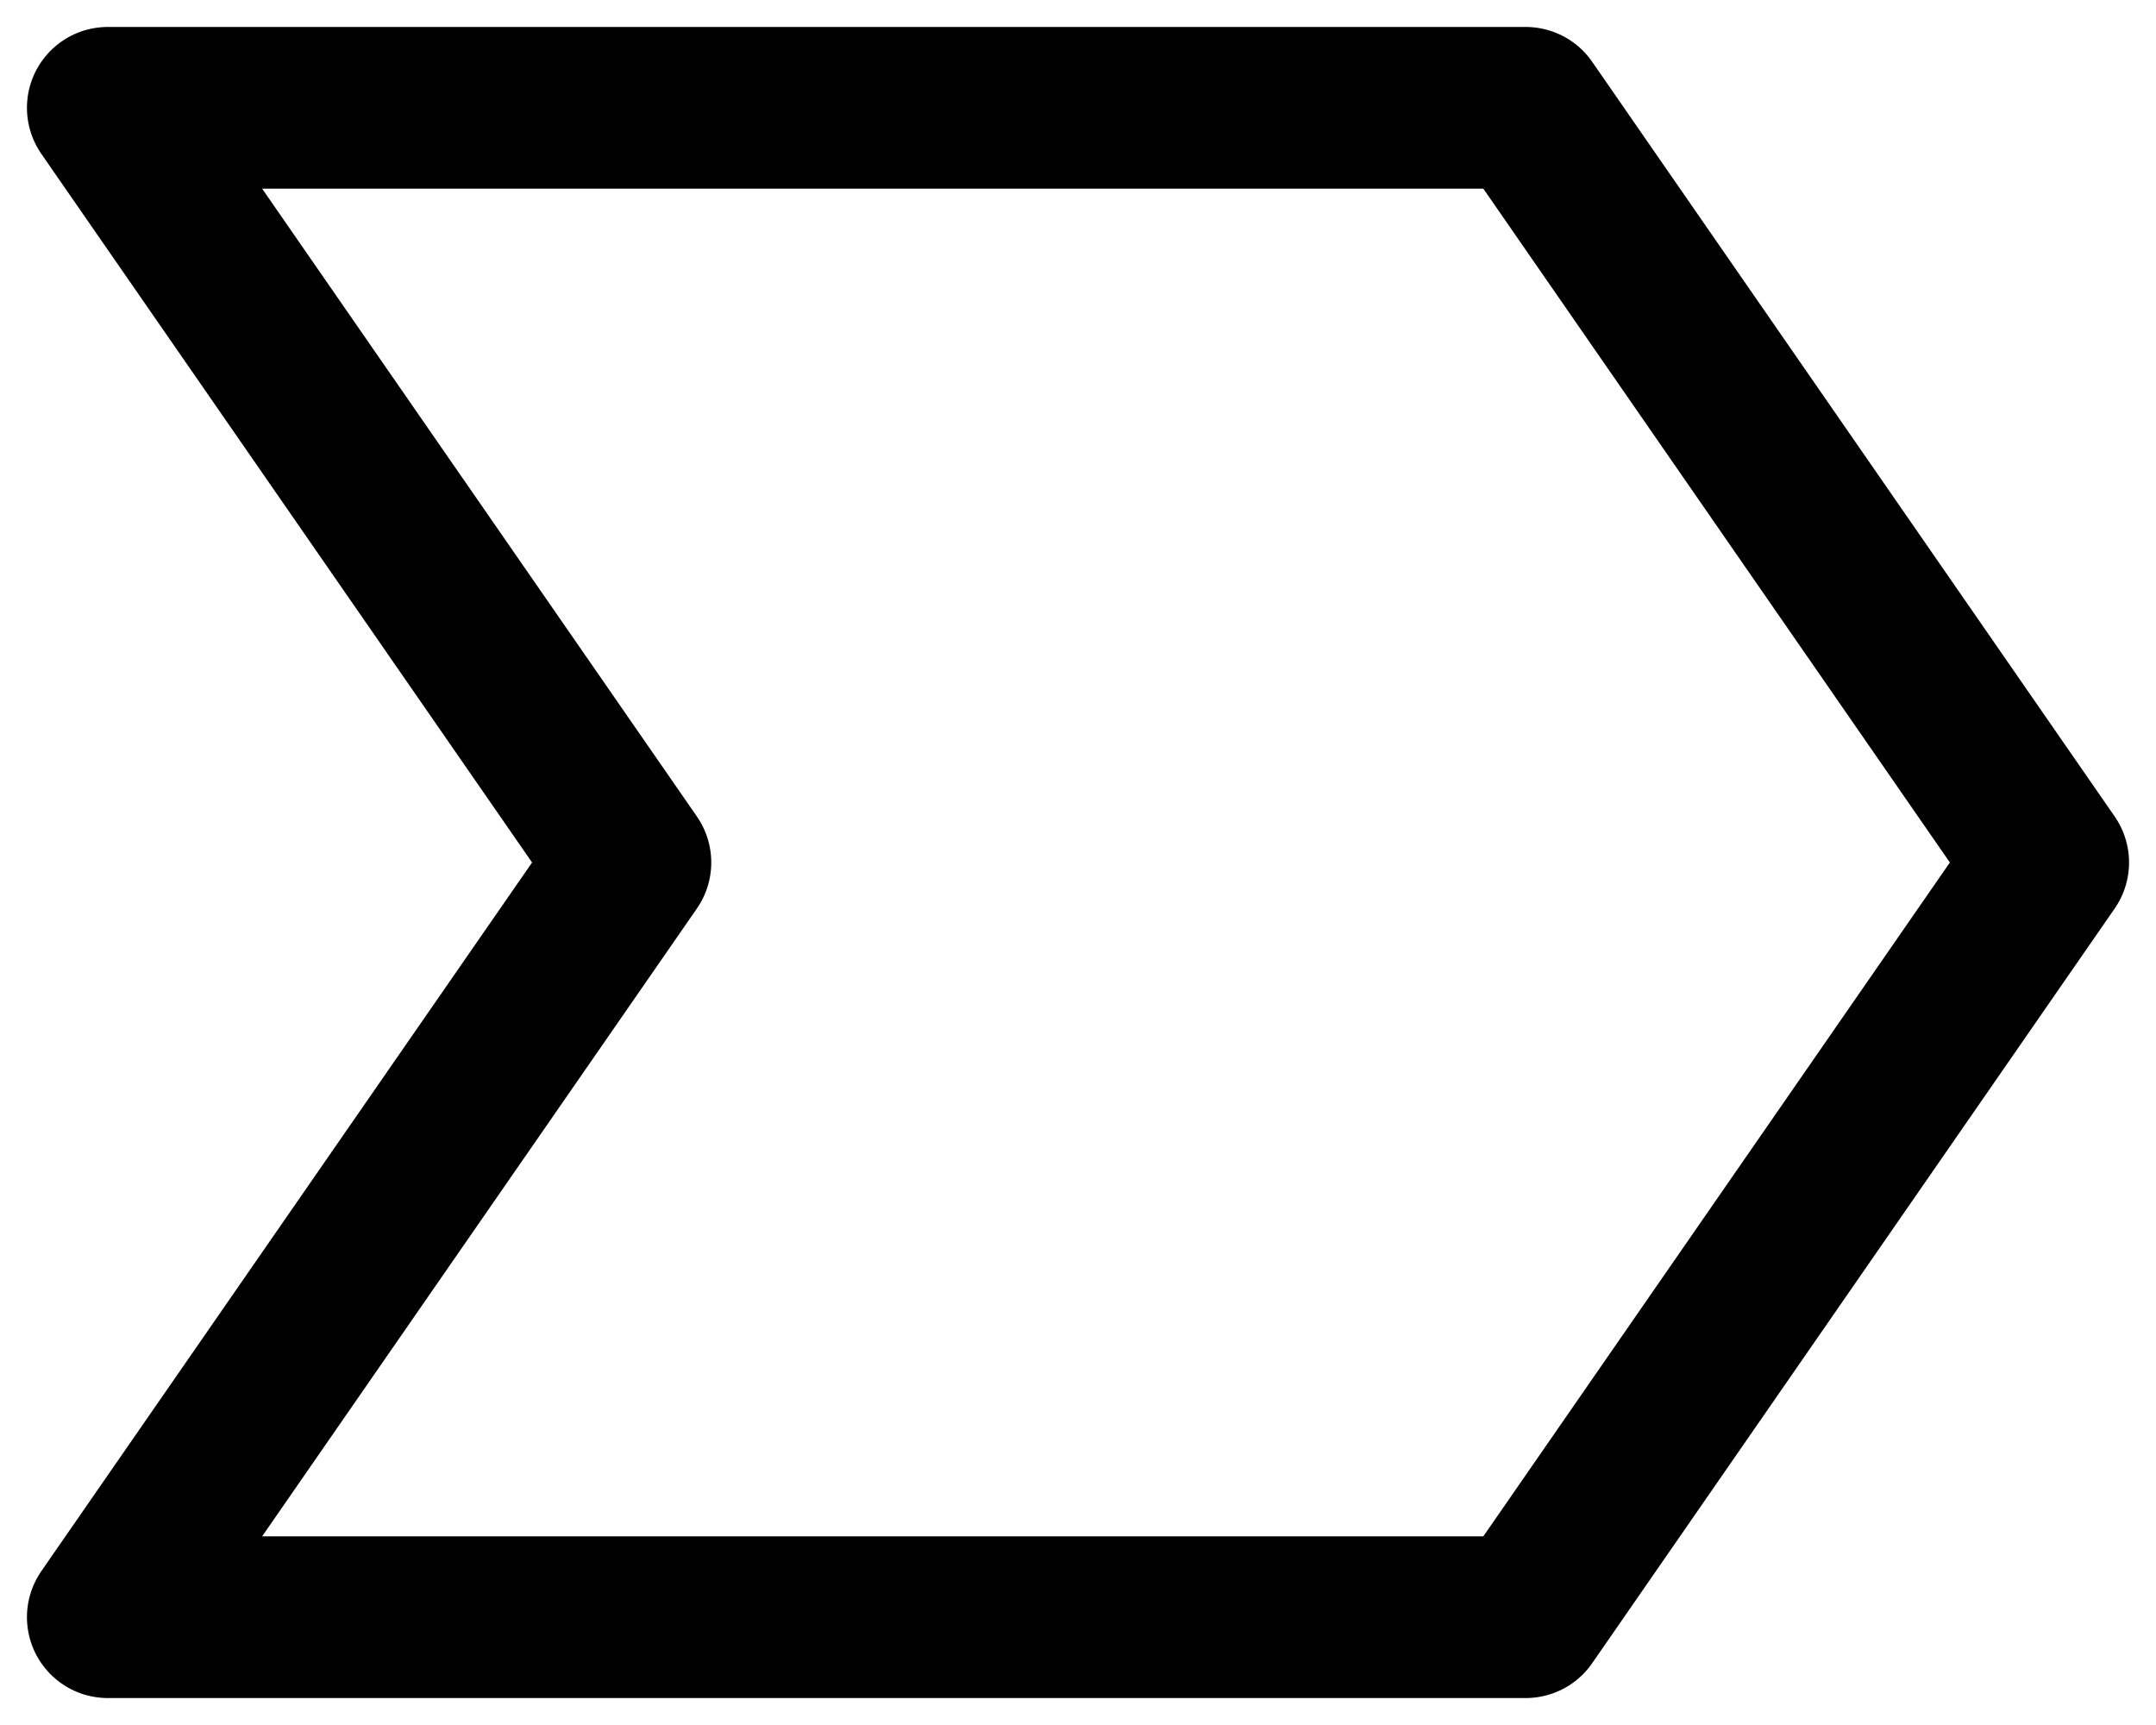
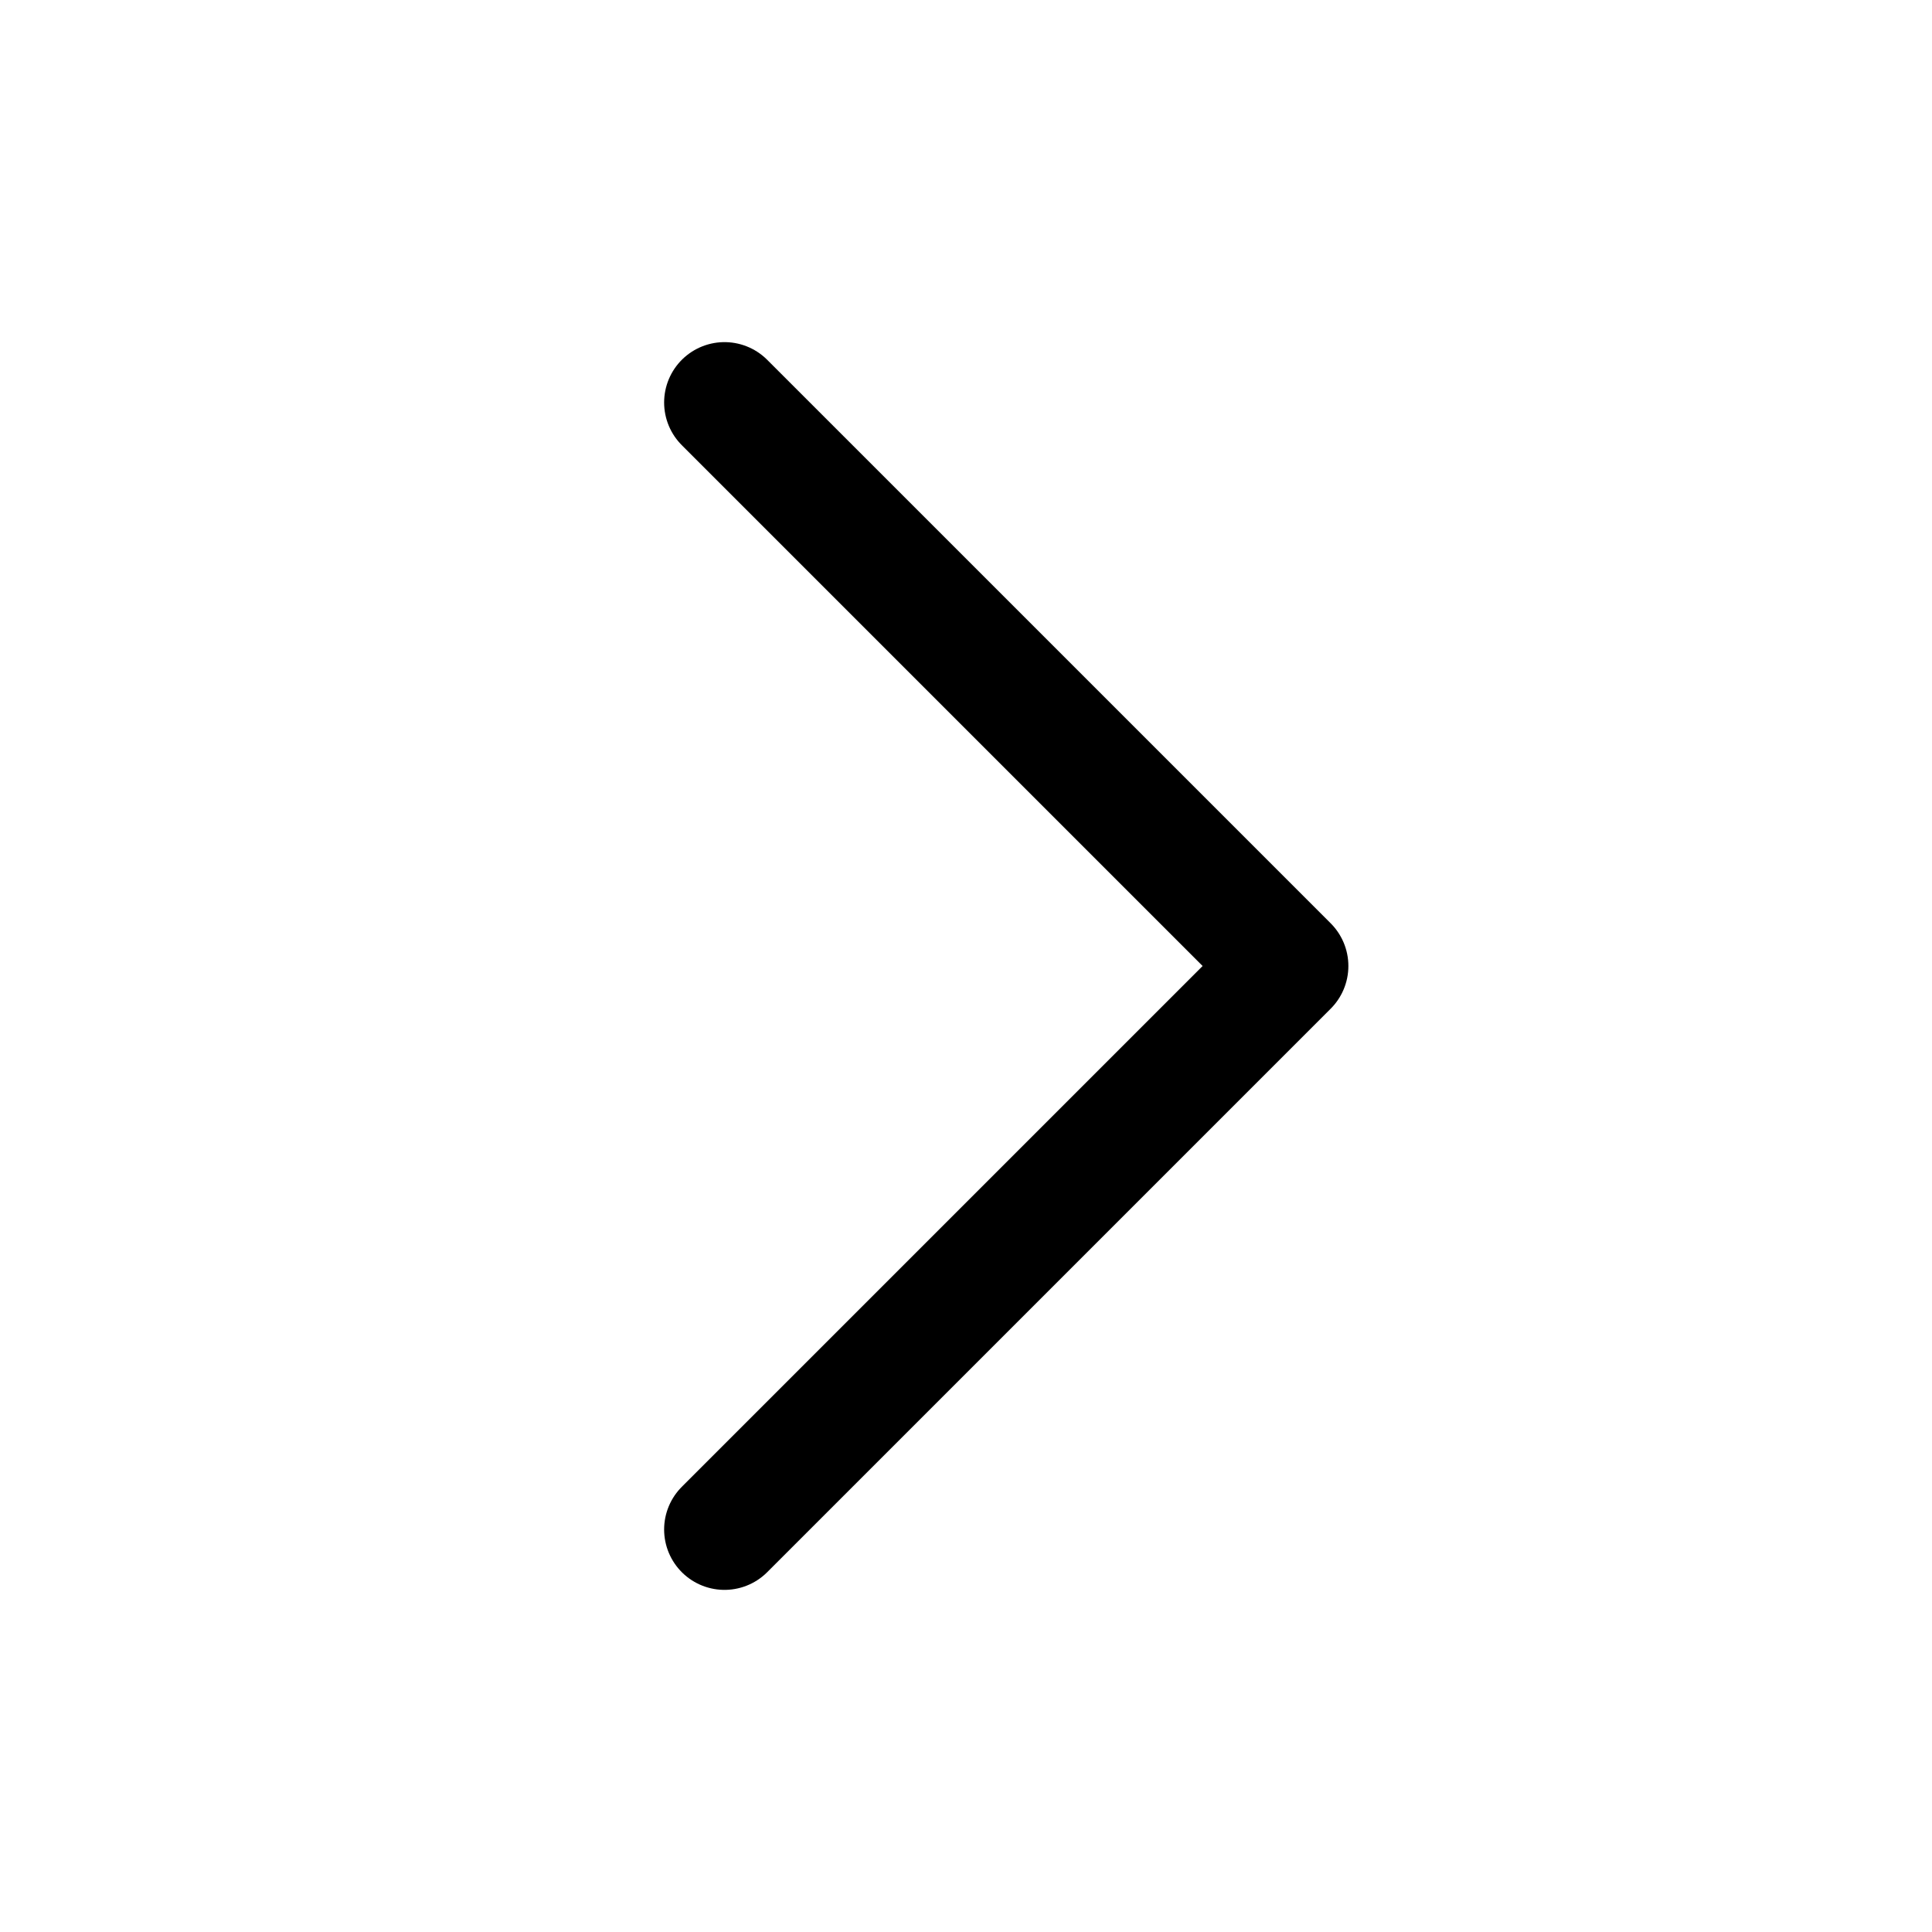
- <svg xmlns="http://www.w3.org/2000/svg" class="w-6 h-6 text-gray-800 dark:text-white" aria-hidden="true" fill="none" viewBox="0 0 20 16">
-   <path stroke="currentColor" stroke-linecap="round" stroke-linejoin="round" stroke-width="1.5" d="M14.153 15 19 8l-4.847-7H1l4.848 7L1 15h13.153Z" />
+ <svg xmlns="http://www.w3.org/2000/svg" class="w-6 h-6 text-gray-800 dark:text-white" aria-hidden="true" fill="none" viewBox="0 0 24 24">
+   <path stroke="currentColor" stroke-linecap="round" stroke-linejoin="round" stroke-width="1.5" d="m9 5 7 7-7 7" />
</svg>
